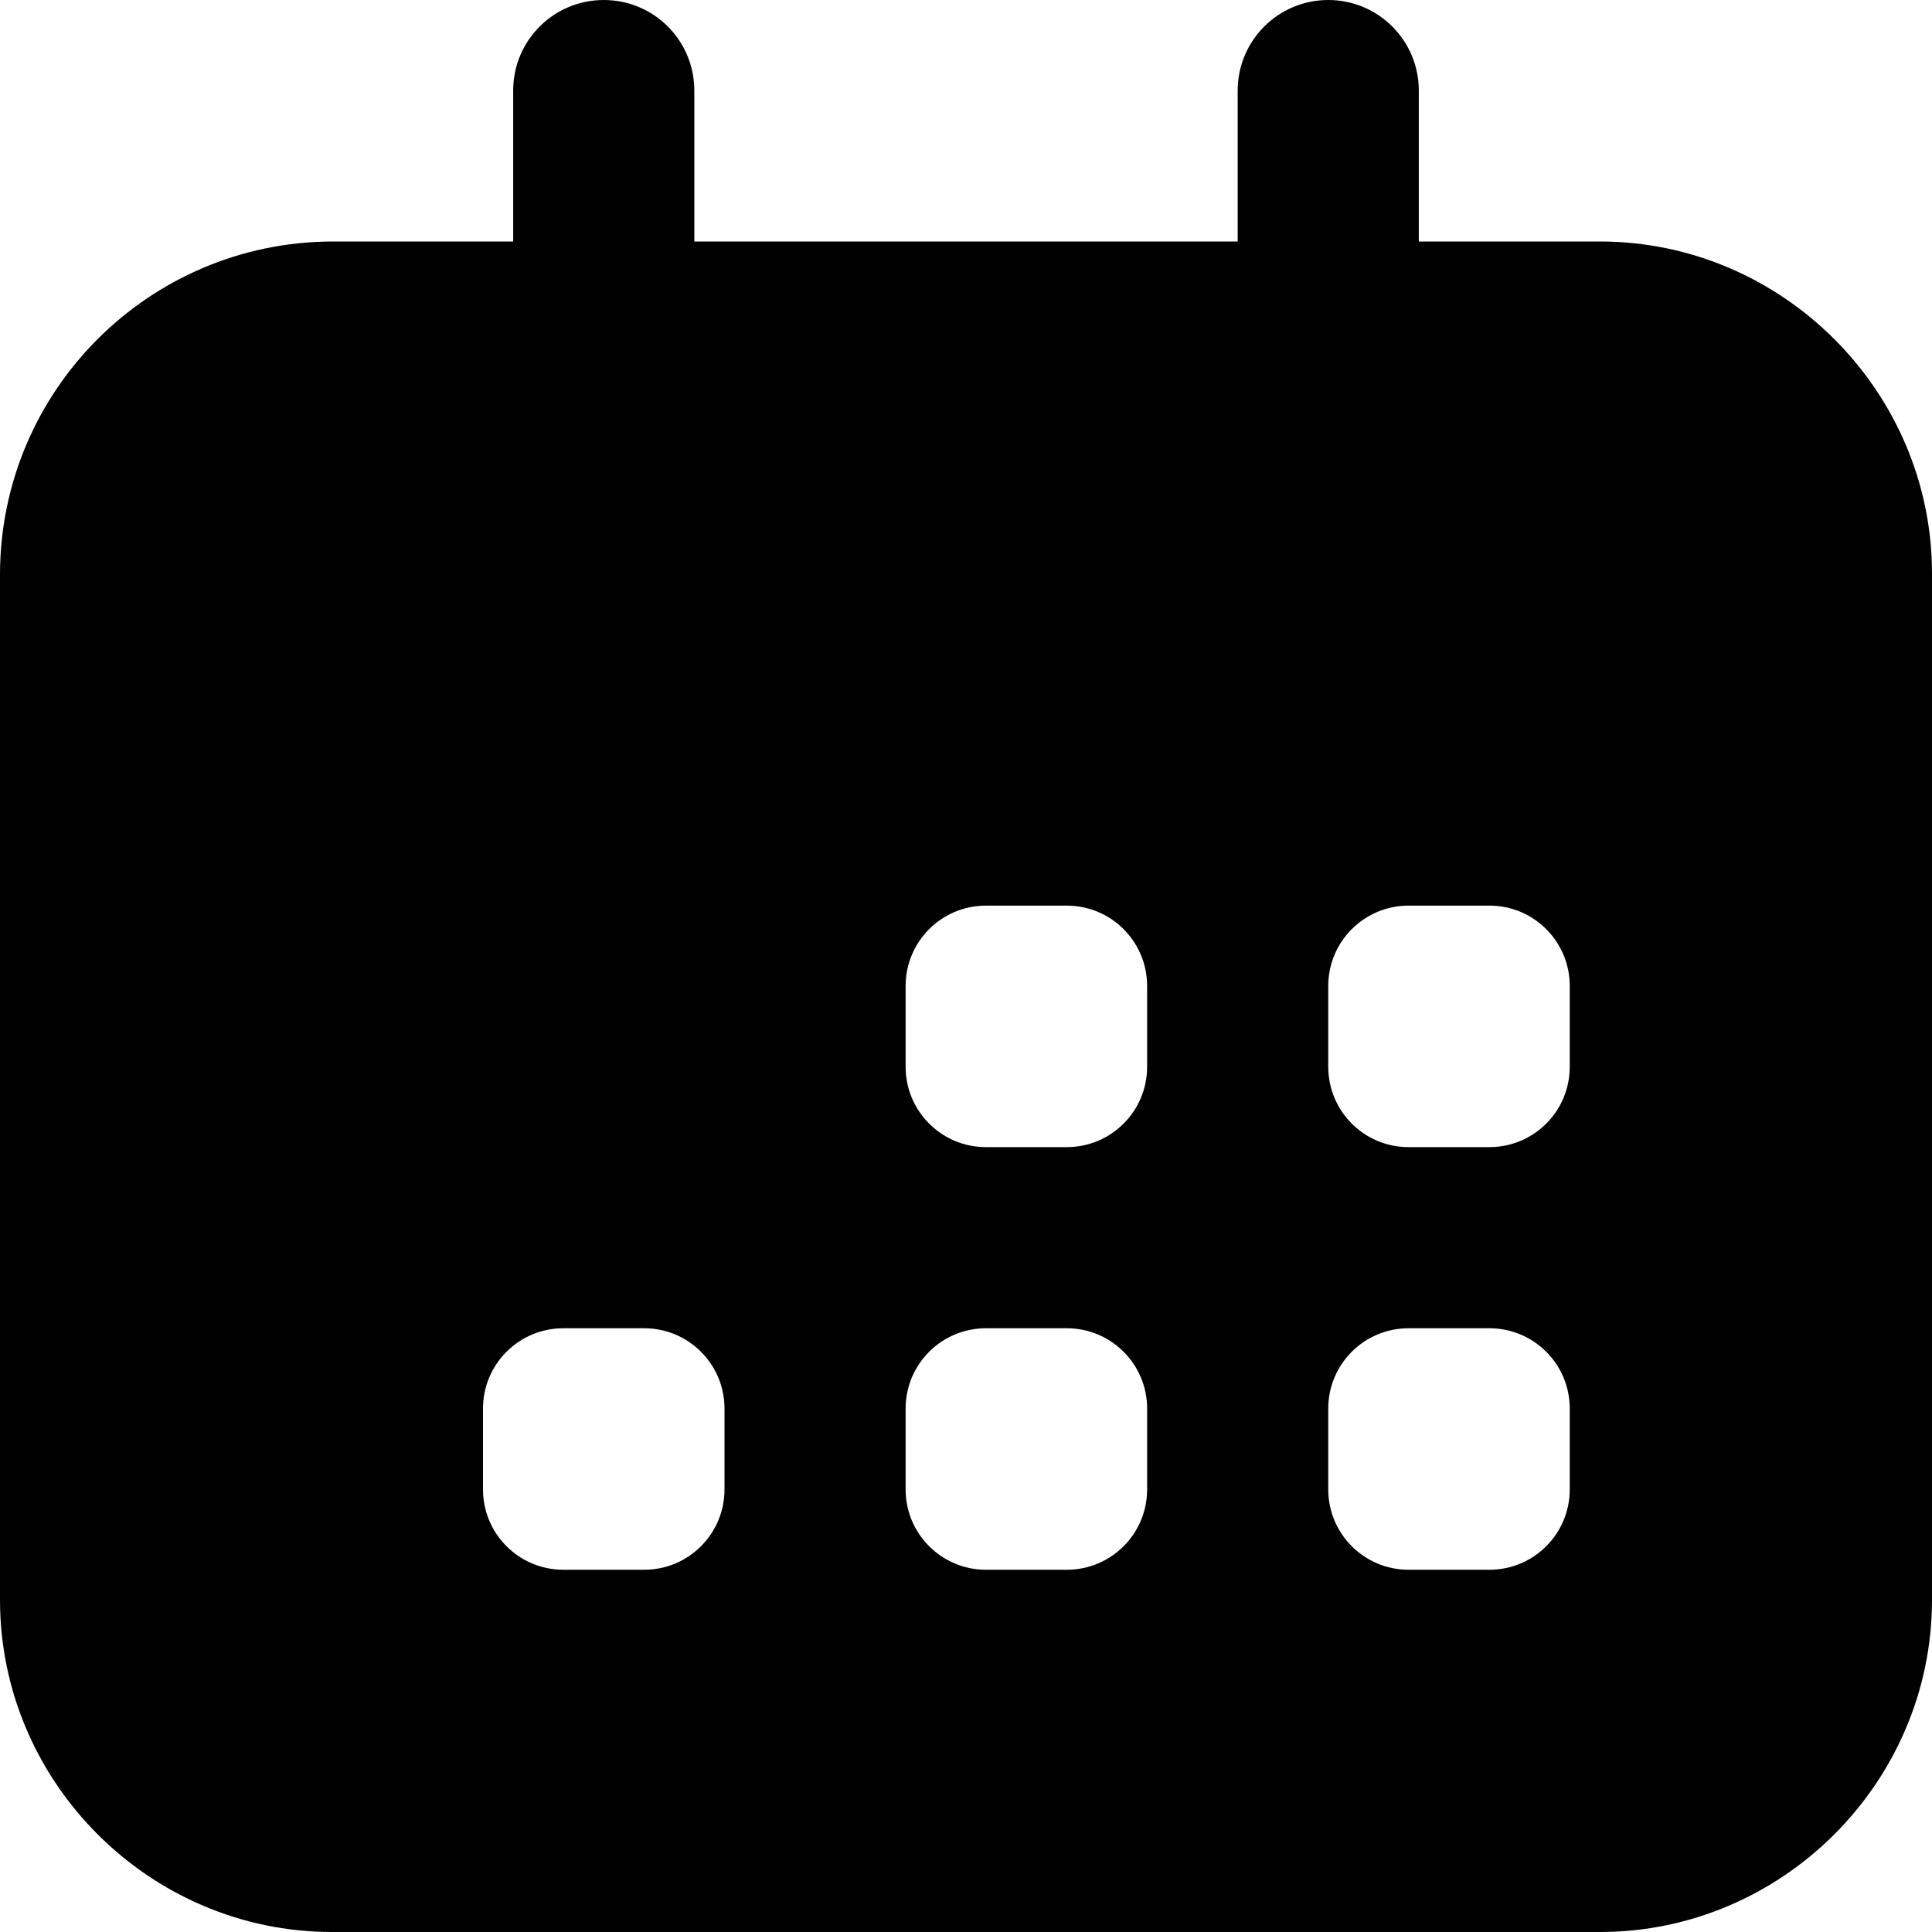
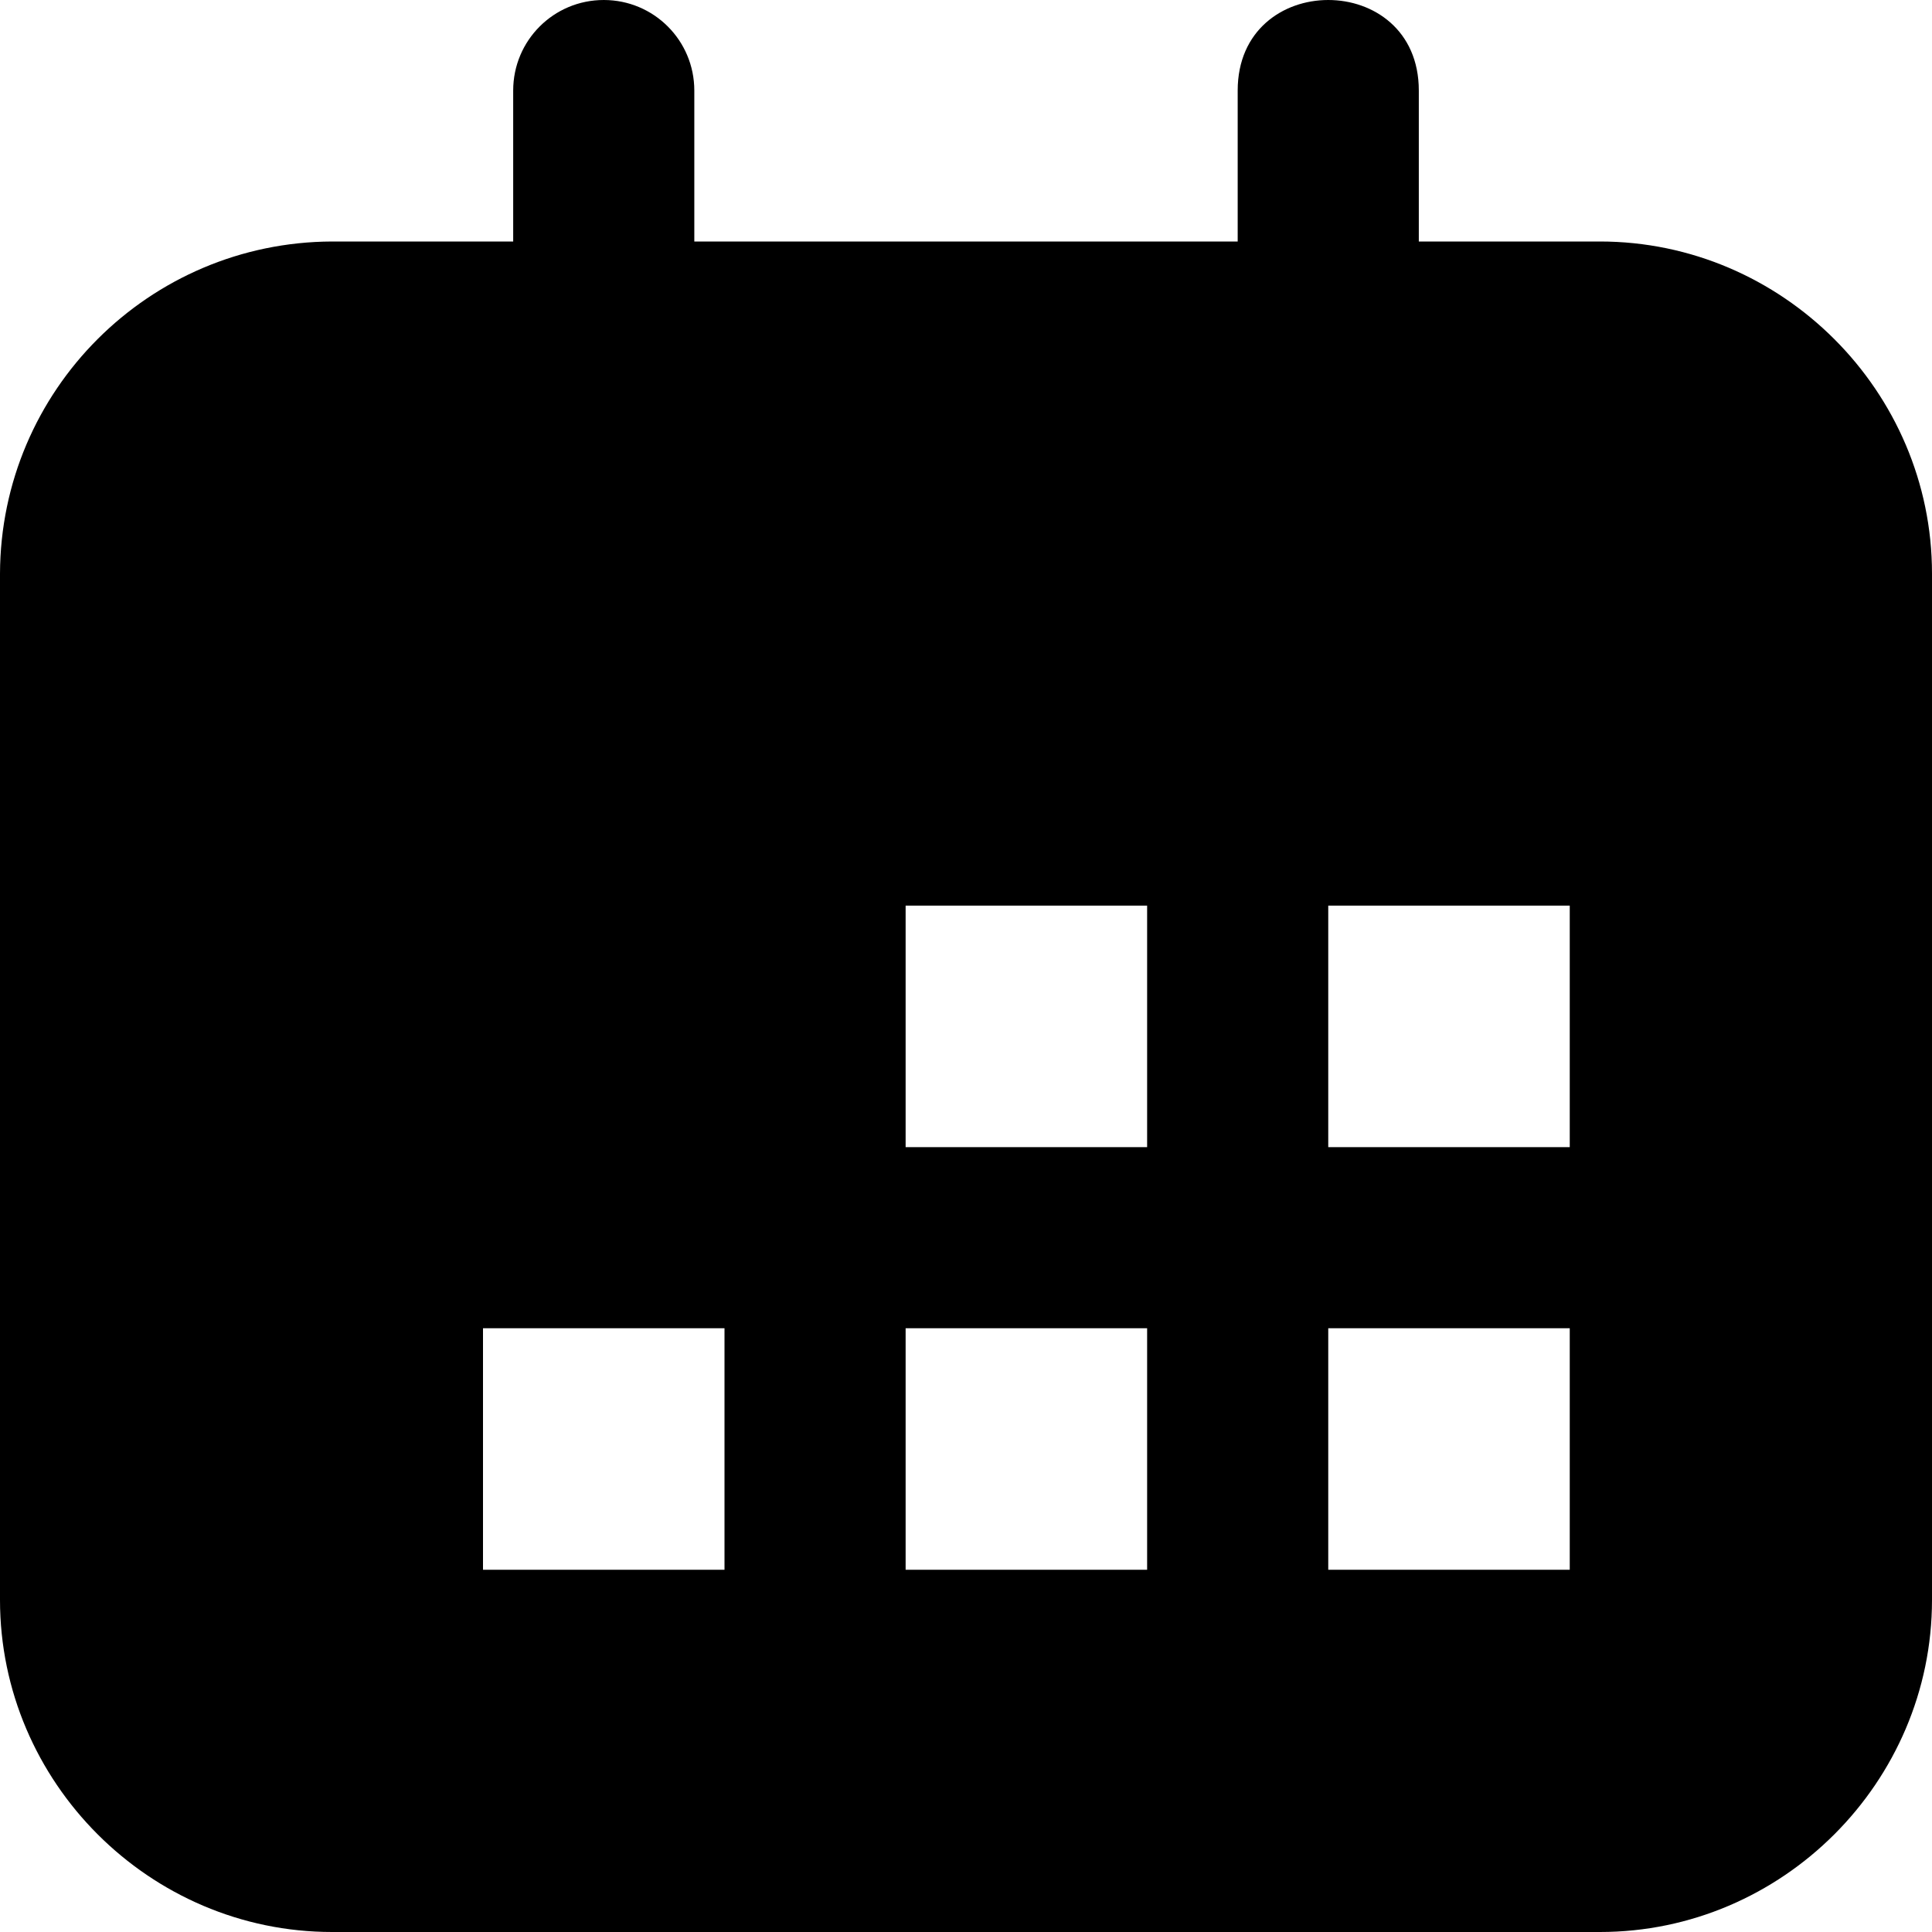
<svg xmlns="http://www.w3.org/2000/svg" viewBox="0 0 32 32">
-   <path d="M10 0c-.83 0-1.5.67-1.5 1.5V4h-3A5.52 5.52 0 0 0 0 9.5v17C0 29.52 2.48 32 5.5 32h21c3.02 0 5.5-2.48 5.5-5.5v-17C32 6.48 29.52 4 26.5 4h-3V1.5a1.5 1.5 0 0 0-3 0V4h-9V1.5C11.5.67 10.83 0 10 0zm6.33 15h1.34A1.33 1.33 0 0 1 19 16.33v1.34A1.33 1.33 0 0 1 17.67 19h-1.34A1.33 1.33 0 0 1 15 17.67v-1.34A1.33 1.33 0 0 1 16.33 15zm7 0h1.34A1.33 1.33 0 0 1 26 16.33v1.34A1.33 1.33 0 0 1 24.67 19h-1.34A1.33 1.33 0 0 1 22 17.67v-1.34A1.33 1.33 0 0 1 23.33 15zm-14 7h1.34A1.33 1.33 0 0 1 12 23.33v1.34A1.33 1.33 0 0 1 10.67 26H9.33A1.33 1.33 0 0 1 8 24.67v-1.34A1.33 1.33 0 0 1 9.33 22zm7 0h1.34A1.33 1.33 0 0 1 19 23.33v1.34A1.33 1.33 0 0 1 17.67 26h-1.34A1.33 1.33 0 0 1 15 24.67v-1.34A1.33 1.33 0 0 1 16.33 22zm7 0h1.34A1.33 1.33 0 0 1 26 23.33v1.34A1.33 1.33 0 0 1 24.67 26h-1.34A1.33 1.33 0 0 1 22 24.67v-1.34A1.33 1.33 0 0 1 23.33 22z" />
+   <path d="M10 0c-.83 0-1.5.67-1.5 1.5V4h-3A5.52 5.52 0 0 0 0 9.5v17C0 29.52 2.48 32 5.5 32h21c3.02 0 5.5-2.48 5.5-5.5v-17C32 6.48 29.52 4 26.5 4h-3V1.5c0-2-3-2-3 0V4h-9V1.5C11.5.67 10.83 0 10 0zm5 15h4v4h-4v-4zm7 0h4v4h-4v-4zM8 22h4v4H8v-4zm7 0h4v4h-4v-4zm7 0h4v4h-4v-4z" />
</svg>
